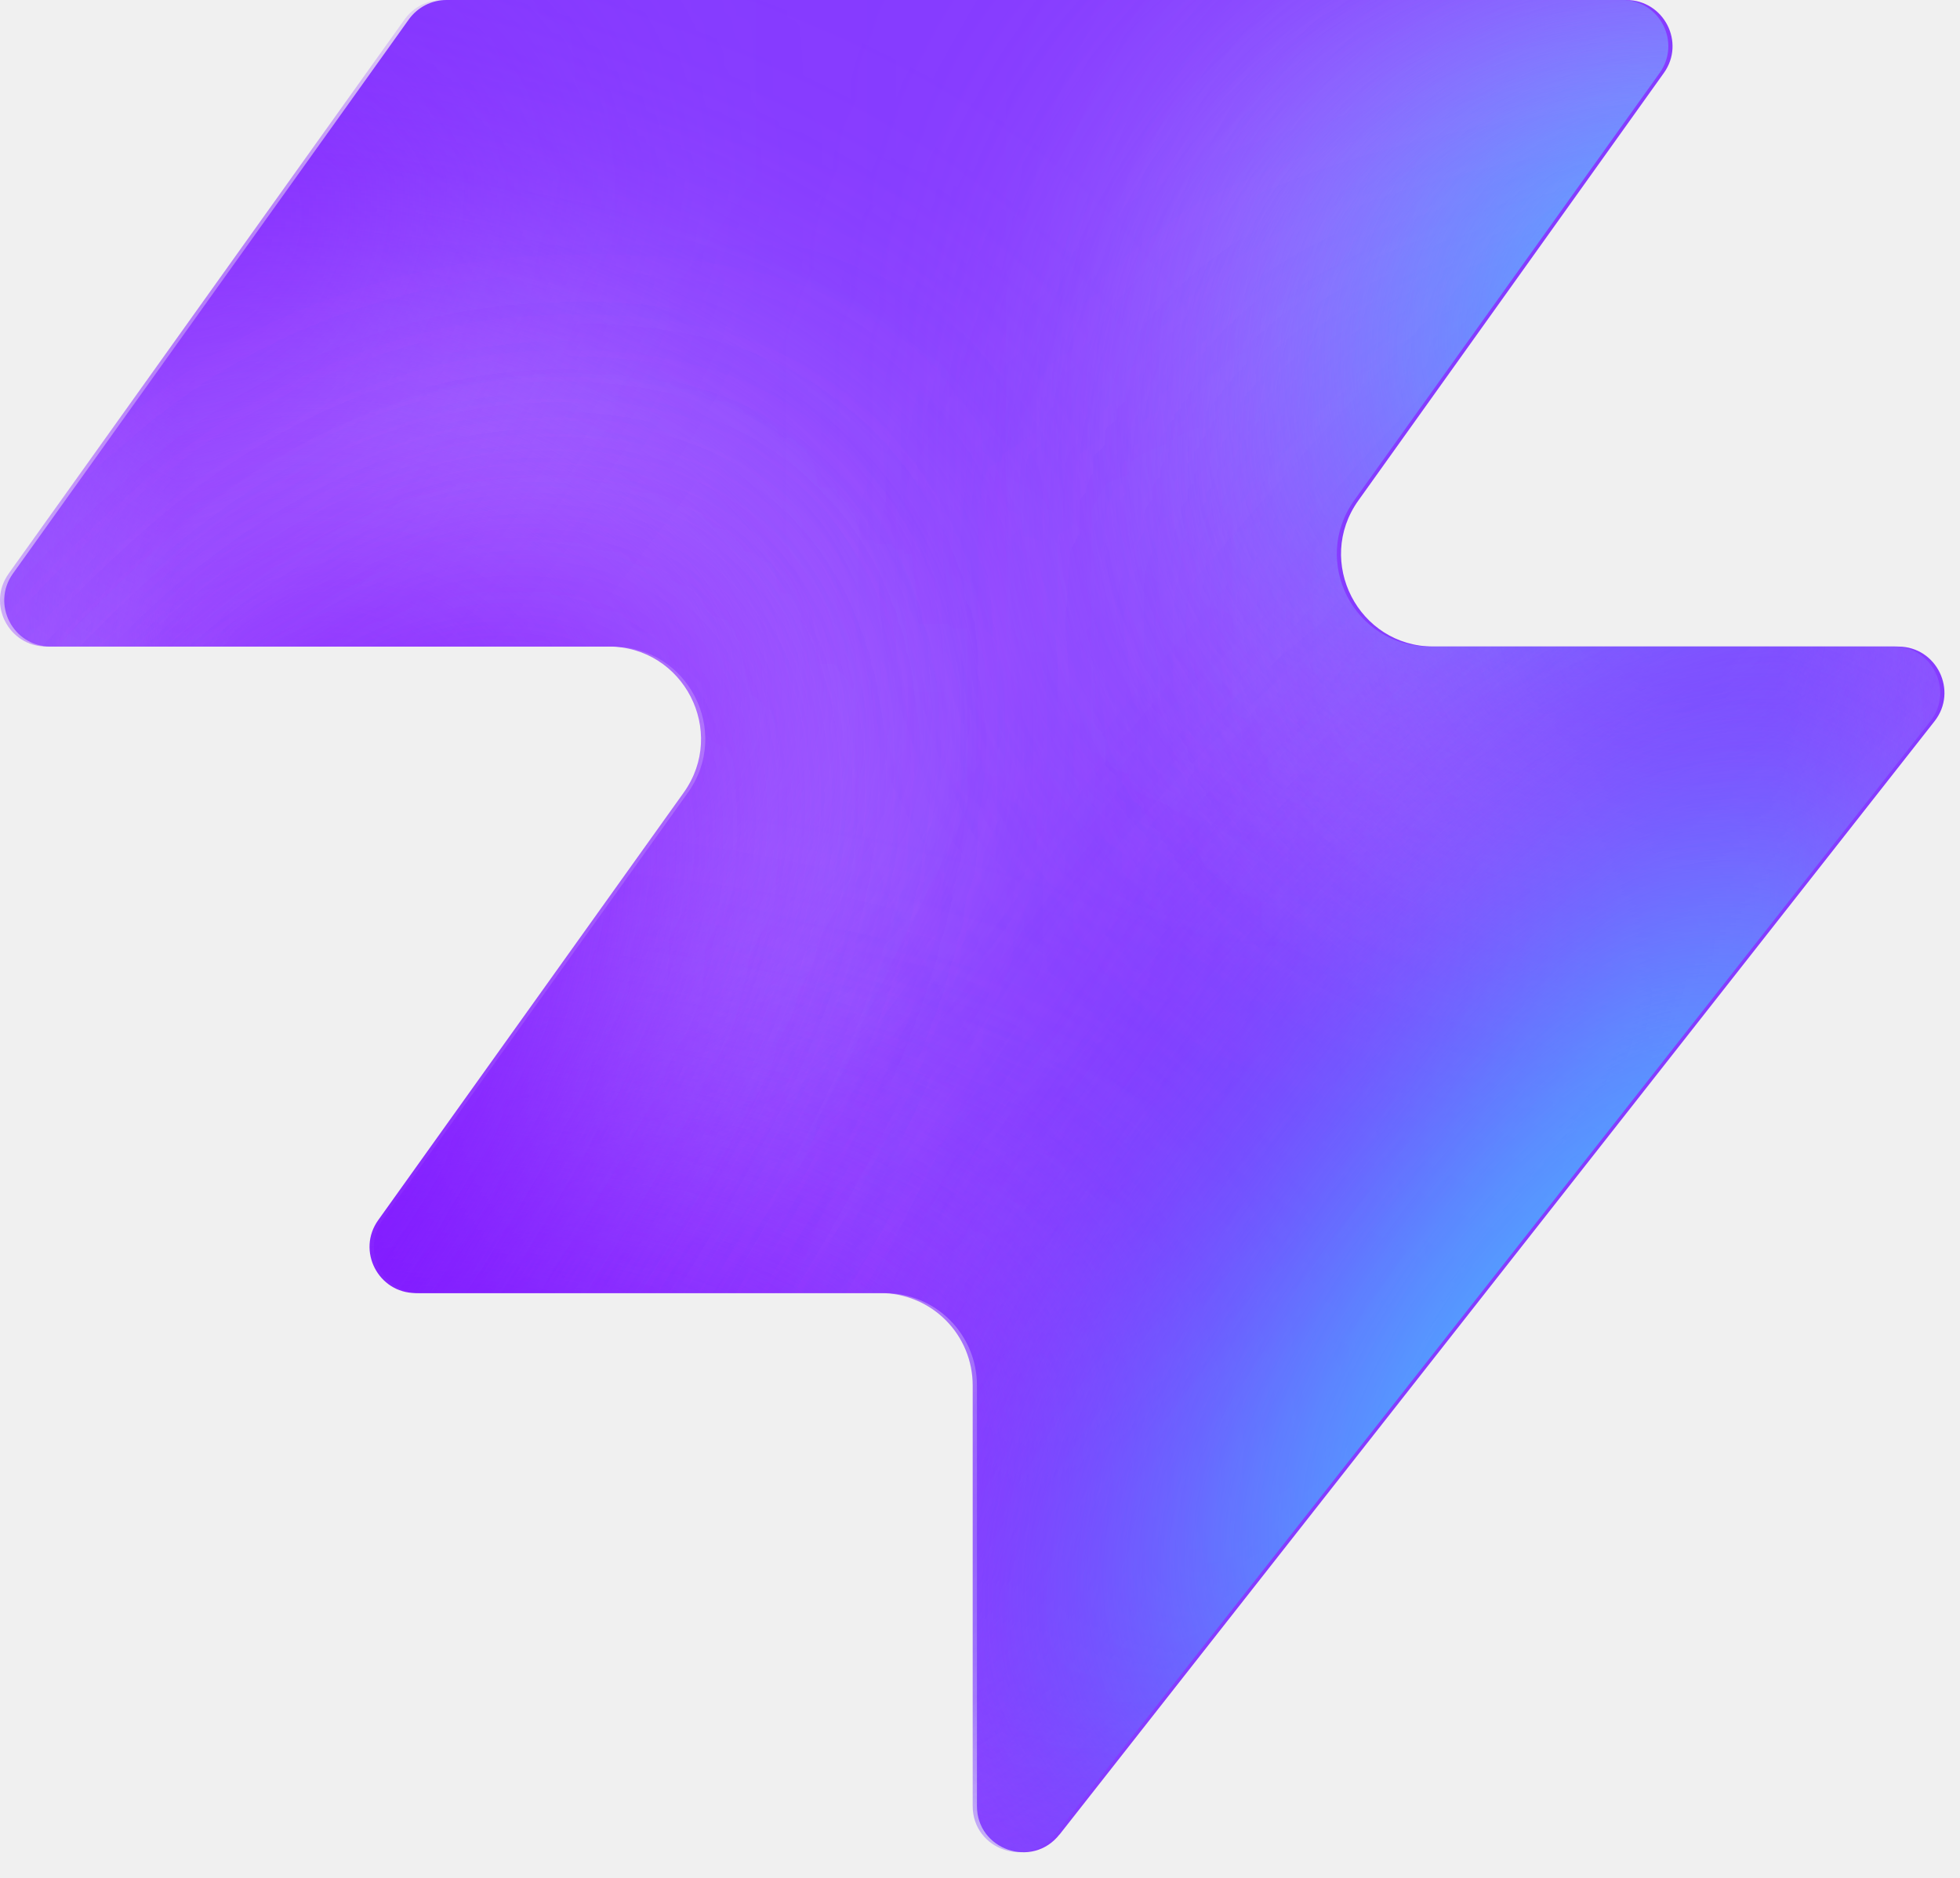
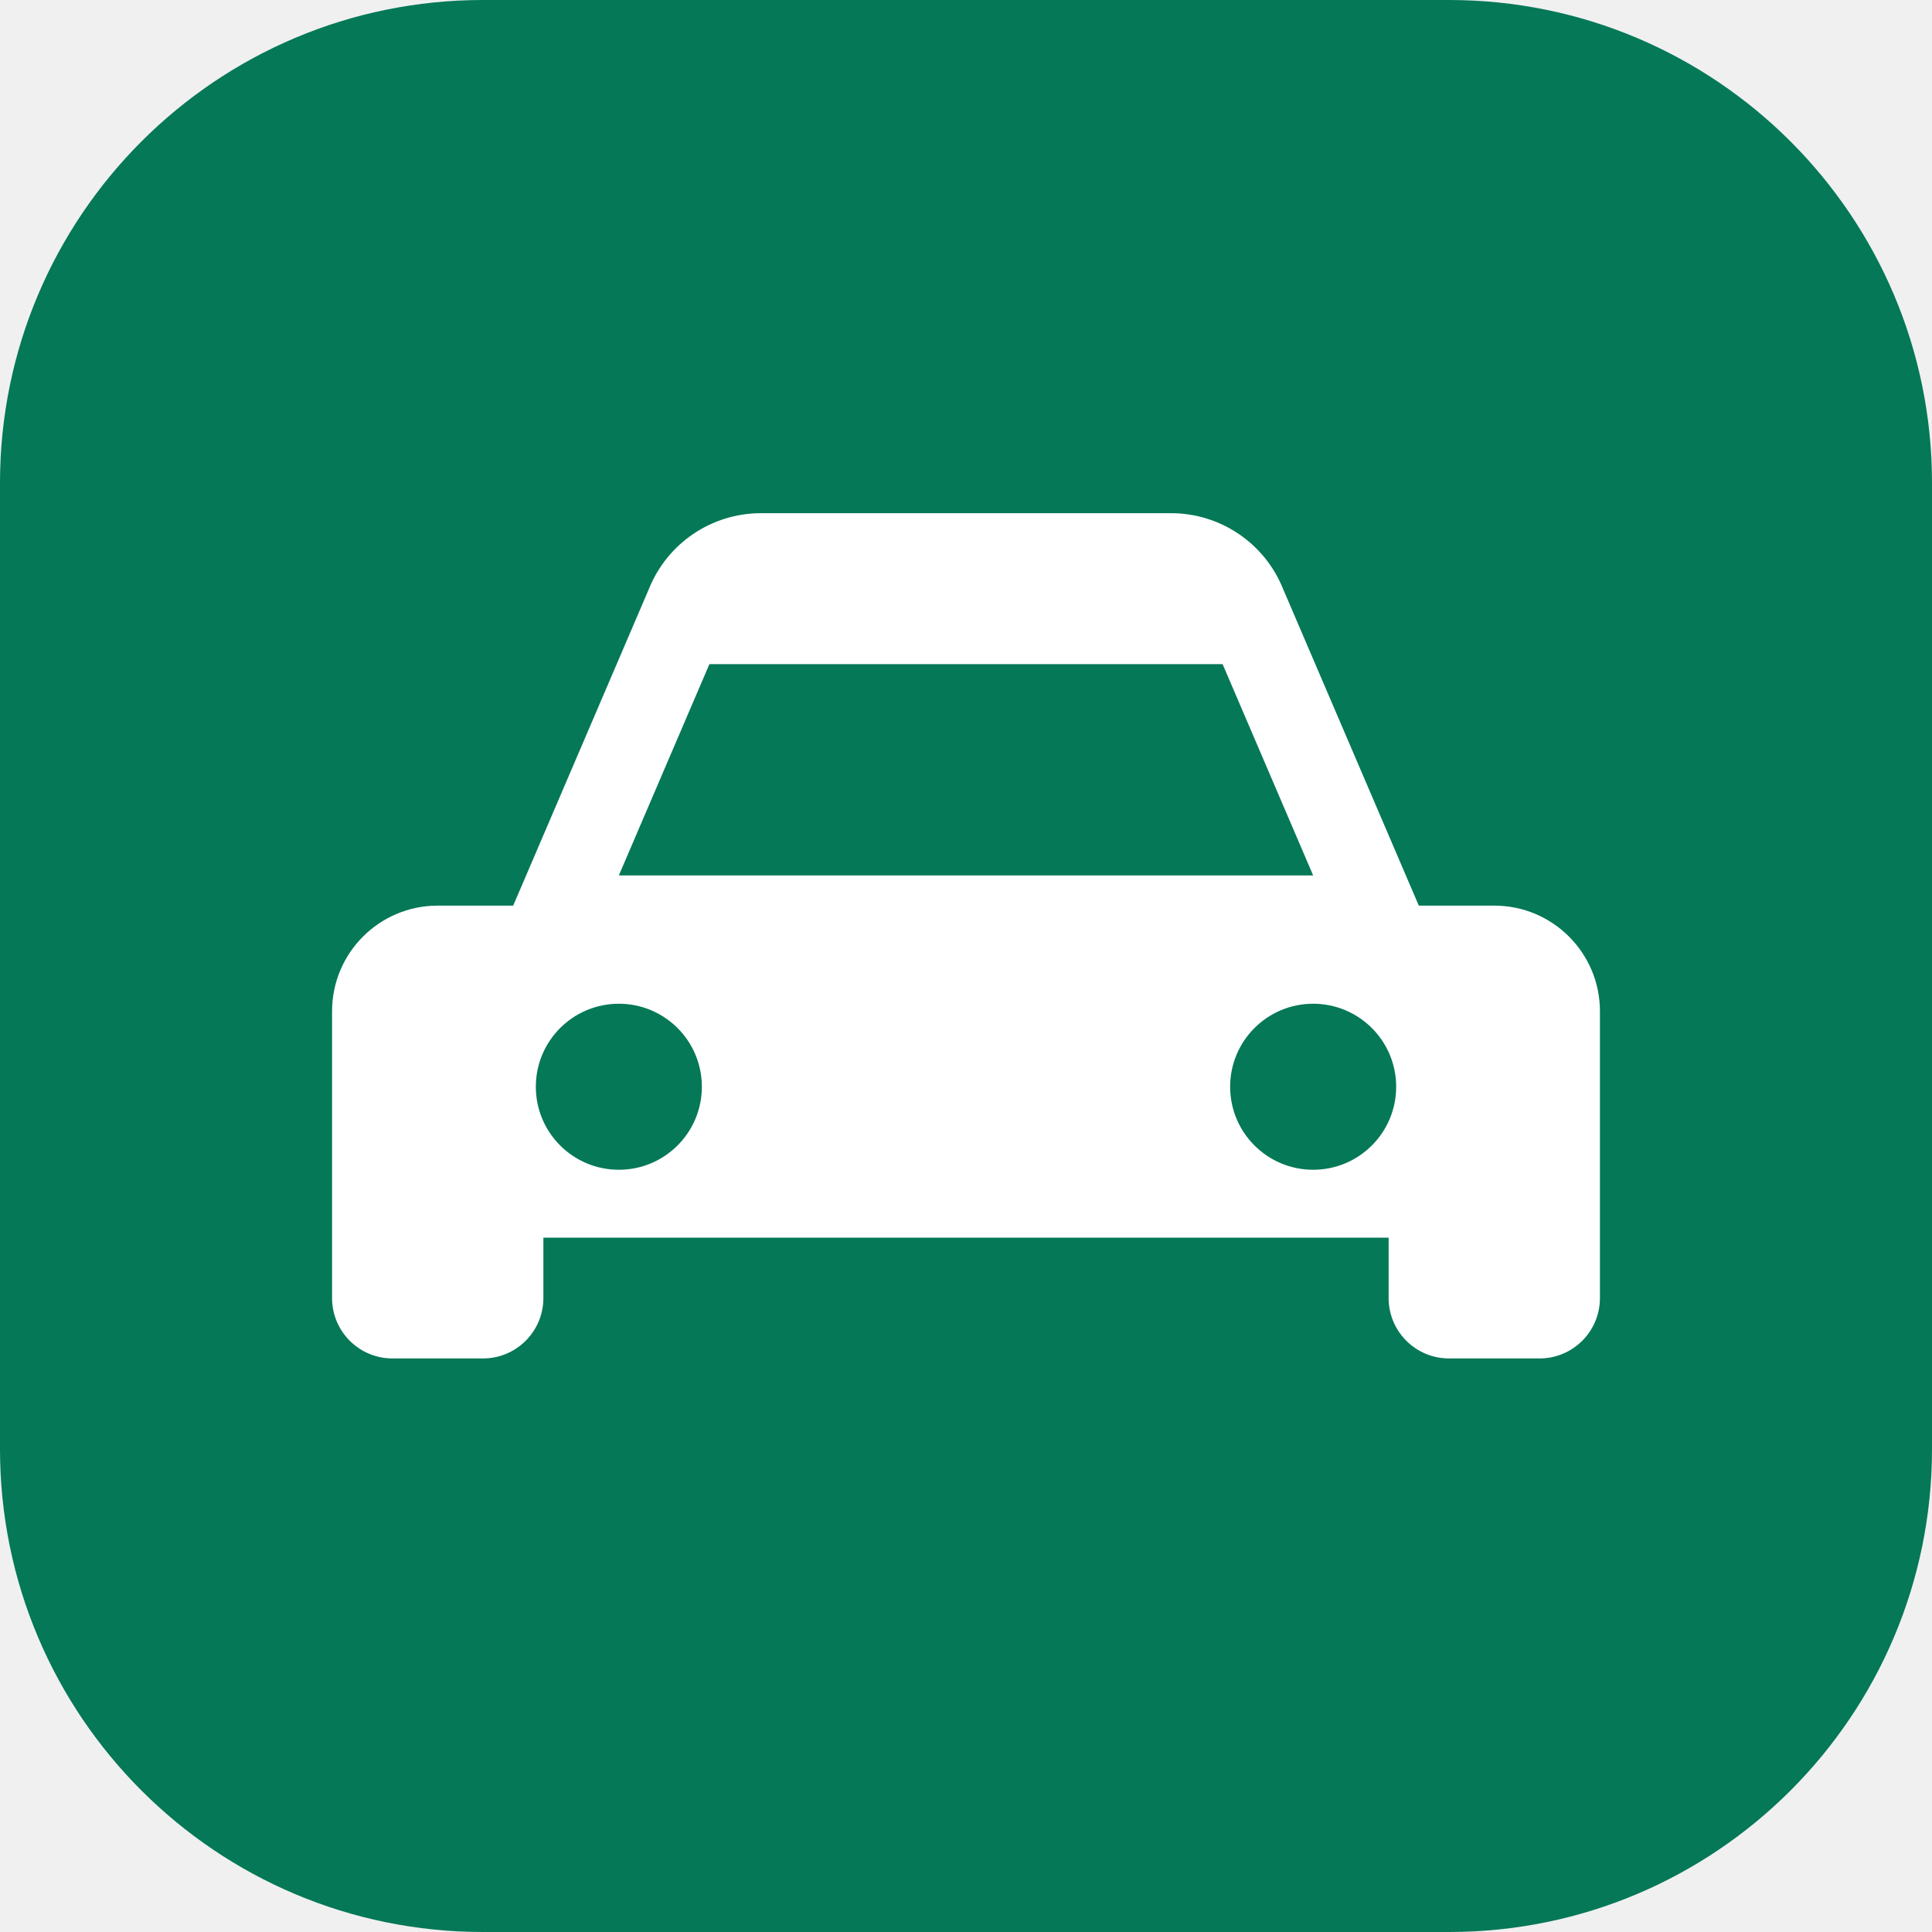
- <svg xmlns="http://www.w3.org/2000/svg" width="48" height="46" fill="none" viewBox="0 0 48 46">
-   <path fill="#863bff" d="M25.946 44.938c-.664.845-2.021.375-2.021-.698V33.937a2.26 2.26 0 0 0-2.262-2.262H10.287c-.92 0-1.456-1.04-.92-1.788l7.48-10.471c1.07-1.497 0-3.578-1.842-3.578H1.237c-.92 0-1.456-1.04-.92-1.788L10.013.474c.214-.297.556-.474.92-.474h28.894c.92 0 1.456 1.04.92 1.788l-7.48 10.471c-1.07 1.498 0 3.579 1.842 3.579h11.377c.943 0 1.473 1.088.89 1.83L25.947 44.94z" style="fill:#863bff;fill:color(display-p3 .525 .23 1);fill-opacity:1" />
-   <mask id="a" width="48" height="46" x="0" y="0" maskUnits="userSpaceOnUse" style="mask-type:alpha">
-     <path fill="#000" d="M25.842 44.938c-.664.844-2.021.375-2.021-.698V33.937a2.26 2.26 0 0 0-2.262-2.262H10.183c-.92 0-1.456-1.04-.92-1.788l7.48-10.471c1.07-1.498 0-3.579-1.842-3.579H1.133c-.92 0-1.456-1.04-.92-1.787L9.91.473c.214-.297.556-.474.92-.474h28.894c.92 0 1.456 1.04.92 1.788l-7.48 10.471c-1.07 1.498 0 3.578 1.842 3.578h11.377c.943 0 1.473 1.088.89 1.832L25.843 44.94z" style="fill:#000;fill-opacity:1" />
-   </mask>
-   <g mask="url(#a)">
-     <g filter="url(#b)">
-       <ellipse cx="5.508" cy="14.704" fill="#ede6ff" rx="5.508" ry="14.704" style="fill:#ede6ff;fill:color(display-p3 .927 .903 1);fill-opacity:1" transform="matrix(.00324 1 1 -.00324 -4.47 31.516)" />
-     </g>
-     <g filter="url(#c)">
-       <ellipse cx="10.399" cy="29.851" fill="#ede6ff" rx="10.399" ry="29.851" style="fill:#ede6ff;fill:color(display-p3 .927 .903 1);fill-opacity:1" transform="matrix(.00324 1 1 -.00324 -39.328 7.883)" />
-     </g>
-     <g filter="url(#d)">
-       <ellipse cx="5.508" cy="30.487" fill="#7e14ff" rx="5.508" ry="30.487" style="fill:#7e14ff;fill:color(display-p3 .492 .077 1);fill-opacity:1" transform="rotate(89.814 -25.913 -14.639)scale(1 -1)" />
-     </g>
-     <g filter="url(#e)">
-       <ellipse cx="5.508" cy="30.599" fill="#7e14ff" rx="5.508" ry="30.599" style="fill:#7e14ff;fill:color(display-p3 .492 .077 1);fill-opacity:1" transform="rotate(89.814 -32.644 -3.334)scale(1 -1)" />
-     </g>
-     <g filter="url(#f)">
-       <ellipse cx="5.508" cy="30.599" fill="#7e14ff" rx="5.508" ry="30.599" style="fill:#7e14ff;fill:color(display-p3 .492 .077 1);fill-opacity:1" transform="matrix(.00324 1 1 -.00324 -34.34 30.47)" />
-     </g>
-     <g filter="url(#g)">
-       <ellipse cx="14.072" cy="22.078" fill="#ede6ff" rx="14.072" ry="22.078" style="fill:#ede6ff;fill:color(display-p3 .927 .903 1);fill-opacity:1" transform="rotate(93.35 24.506 48.493)scale(-1 1)" />
-     </g>
-     <g filter="url(#h)">
-       <ellipse cx="3.47" cy="21.501" fill="#7e14ff" rx="3.47" ry="21.501" style="fill:#7e14ff;fill:color(display-p3 .492 .077 1);fill-opacity:1" transform="rotate(89.009 28.708 47.59)scale(-1 1)" />
-     </g>
-     <g filter="url(#i)">
-       <ellipse cx="3.47" cy="21.501" fill="#7e14ff" rx="3.47" ry="21.501" style="fill:#7e14ff;fill:color(display-p3 .492 .077 1);fill-opacity:1" transform="rotate(89.009 28.708 47.59)scale(-1 1)" />
-     </g>
-     <g filter="url(#j)">
-       <ellipse cx=".387" cy="8.972" fill="#7e14ff" rx="4.407" ry="29.108" style="fill:#7e14ff;fill:color(display-p3 .492 .077 1);fill-opacity:1" transform="rotate(39.51 .387 8.972)" />
-     </g>
-     <g filter="url(#k)">
-       <ellipse cx="47.523" cy="-6.092" fill="#7e14ff" rx="4.407" ry="29.108" style="fill:#7e14ff;fill:color(display-p3 .492 .077 1);fill-opacity:1" transform="rotate(37.892 47.523 -6.092)" />
-     </g>
-     <g filter="url(#l)">
-       <ellipse cx="41.412" cy="6.333" fill="#47bfff" rx="5.971" ry="9.665" style="fill:#47bfff;fill:color(display-p3 .28 .748 1);fill-opacity:1" transform="rotate(37.892 41.412 6.333)" />
-     </g>
-     <g filter="url(#m)">
-       <ellipse cx="-1.879" cy="38.332" fill="#7e14ff" rx="4.407" ry="29.108" style="fill:#7e14ff;fill:color(display-p3 .492 .077 1);fill-opacity:1" transform="rotate(37.892 -1.88 38.332)" />
-     </g>
-     <g filter="url(#n)">
-       <ellipse cx="-1.879" cy="38.332" fill="#7e14ff" rx="4.407" ry="29.108" style="fill:#7e14ff;fill:color(display-p3 .492 .077 1);fill-opacity:1" transform="rotate(37.892 -1.88 38.332)" />
-     </g>
-     <g filter="url(#o)">
-       <ellipse cx="35.651" cy="29.907" fill="#7e14ff" rx="4.407" ry="29.108" style="fill:#7e14ff;fill:color(display-p3 .492 .077 1);fill-opacity:1" transform="rotate(37.892 35.651 29.907)" />
-     </g>
-     <g filter="url(#p)">
-       <ellipse cx="38.418" cy="32.4" fill="#47bfff" rx="5.971" ry="15.297" style="fill:#47bfff;fill:color(display-p3 .28 .748 1);fill-opacity:1" transform="rotate(37.892 38.418 32.4)" />
-     </g>
-   </g>
-   <defs>
-     <filter id="b" width="60.045" height="41.654" x="-19.77" y="16.149" color-interpolation-filters="sRGB" filterUnits="userSpaceOnUse">
-       <feFlood flood-opacity="0" result="BackgroundImageFix" />
-       <feBlend in="SourceGraphic" in2="BackgroundImageFix" result="shape" />
-       <feGaussianBlur result="effect1_foregroundBlur_2002_17158" stdDeviation="7.659" />
-     </filter>
-     <filter id="c" width="90.34" height="51.437" x="-54.613" y="-7.533" color-interpolation-filters="sRGB" filterUnits="userSpaceOnUse">
-       <feFlood flood-opacity="0" result="BackgroundImageFix" />
-       <feBlend in="SourceGraphic" in2="BackgroundImageFix" result="shape" />
-       <feGaussianBlur result="effect1_foregroundBlur_2002_17158" stdDeviation="7.659" />
-     </filter>
-     <filter id="d" width="79.355" height="29.4" x="-49.64" y="2.03" color-interpolation-filters="sRGB" filterUnits="userSpaceOnUse">
-       <feFlood flood-opacity="0" result="BackgroundImageFix" />
-       <feBlend in="SourceGraphic" in2="BackgroundImageFix" result="shape" />
-       <feGaussianBlur result="effect1_foregroundBlur_2002_17158" stdDeviation="4.596" />
-     </filter>
-     <filter id="e" width="79.579" height="29.4" x="-45.045" y="20.029" color-interpolation-filters="sRGB" filterUnits="userSpaceOnUse">
-       <feFlood flood-opacity="0" result="BackgroundImageFix" />
-       <feBlend in="SourceGraphic" in2="BackgroundImageFix" result="shape" />
-       <feGaussianBlur result="effect1_foregroundBlur_2002_17158" stdDeviation="4.596" />
-     </filter>
-     <filter id="f" width="79.579" height="29.4" x="-43.513" y="21.178" color-interpolation-filters="sRGB" filterUnits="userSpaceOnUse">
-       <feFlood flood-opacity="0" result="BackgroundImageFix" />
-       <feBlend in="SourceGraphic" in2="BackgroundImageFix" result="shape" />
-       <feGaussianBlur result="effect1_foregroundBlur_2002_17158" stdDeviation="4.596" />
-     </filter>
-     <filter id="g" width="74.749" height="58.852" x="15.756" y="-17.901" color-interpolation-filters="sRGB" filterUnits="userSpaceOnUse">
-       <feFlood flood-opacity="0" result="BackgroundImageFix" />
-       <feBlend in="SourceGraphic" in2="BackgroundImageFix" result="shape" />
-       <feGaussianBlur result="effect1_foregroundBlur_2002_17158" stdDeviation="7.659" />
-     </filter>
-     <filter id="h" width="61.377" height="25.362" x="23.548" y="2.284" color-interpolation-filters="sRGB" filterUnits="userSpaceOnUse">
-       <feFlood flood-opacity="0" result="BackgroundImageFix" />
-       <feBlend in="SourceGraphic" in2="BackgroundImageFix" result="shape" />
-       <feGaussianBlur result="effect1_foregroundBlur_2002_17158" stdDeviation="4.596" />
-     </filter>
-     <filter id="i" width="61.377" height="25.362" x="23.548" y="2.284" color-interpolation-filters="sRGB" filterUnits="userSpaceOnUse">
-       <feFlood flood-opacity="0" result="BackgroundImageFix" />
-       <feBlend in="SourceGraphic" in2="BackgroundImageFix" result="shape" />
-       <feGaussianBlur result="effect1_foregroundBlur_2002_17158" stdDeviation="4.596" />
-     </filter>
-     <filter id="j" width="56.045" height="63.649" x="-27.636" y="-22.853" color-interpolation-filters="sRGB" filterUnits="userSpaceOnUse">
-       <feFlood flood-opacity="0" result="BackgroundImageFix" />
-       <feBlend in="SourceGraphic" in2="BackgroundImageFix" result="shape" />
-       <feGaussianBlur result="effect1_foregroundBlur_2002_17158" stdDeviation="4.596" />
-     </filter>
-     <filter id="k" width="54.814" height="64.646" x="20.116" y="-38.415" color-interpolation-filters="sRGB" filterUnits="userSpaceOnUse">
-       <feFlood flood-opacity="0" result="BackgroundImageFix" />
-       <feBlend in="SourceGraphic" in2="BackgroundImageFix" result="shape" />
-       <feGaussianBlur result="effect1_foregroundBlur_2002_17158" stdDeviation="4.596" />
-     </filter>
-     <filter id="l" width="33.541" height="35.313" x="24.641" y="-11.323" color-interpolation-filters="sRGB" filterUnits="userSpaceOnUse">
-       <feFlood flood-opacity="0" result="BackgroundImageFix" />
-       <feBlend in="SourceGraphic" in2="BackgroundImageFix" result="shape" />
-       <feGaussianBlur result="effect1_foregroundBlur_2002_17158" stdDeviation="4.596" />
-     </filter>
-     <filter id="m" width="54.814" height="64.646" x="-29.286" y="6.009" color-interpolation-filters="sRGB" filterUnits="userSpaceOnUse">
-       <feFlood flood-opacity="0" result="BackgroundImageFix" />
-       <feBlend in="SourceGraphic" in2="BackgroundImageFix" result="shape" />
-       <feGaussianBlur result="effect1_foregroundBlur_2002_17158" stdDeviation="4.596" />
-     </filter>
-     <filter id="n" width="54.814" height="64.646" x="-29.286" y="6.009" color-interpolation-filters="sRGB" filterUnits="userSpaceOnUse">
-       <feFlood flood-opacity="0" result="BackgroundImageFix" />
-       <feBlend in="SourceGraphic" in2="BackgroundImageFix" result="shape" />
-       <feGaussianBlur result="effect1_foregroundBlur_2002_17158" stdDeviation="4.596" />
-     </filter>
-     <filter id="o" width="54.814" height="64.646" x="8.244" y="-2.416" color-interpolation-filters="sRGB" filterUnits="userSpaceOnUse">
-       <feFlood flood-opacity="0" result="BackgroundImageFix" />
-       <feBlend in="SourceGraphic" in2="BackgroundImageFix" result="shape" />
-       <feGaussianBlur result="effect1_foregroundBlur_2002_17158" stdDeviation="4.596" />
-     </filter>
-     <filter id="p" width="39.409" height="43.623" x="18.713" y="10.588" color-interpolation-filters="sRGB" filterUnits="userSpaceOnUse">
-       <feFlood flood-opacity="0" result="BackgroundImageFix" />
-       <feBlend in="SourceGraphic" in2="BackgroundImageFix" result="shape" />
-       <feGaussianBlur result="effect1_foregroundBlur_2002_17158" stdDeviation="4.596" />
-     </filter>
-   </defs>
+ <svg xmlns="http://www.w3.org/2000/svg" viewBox="0 0 64 64" fill="none">
+   <rect width="64" height="64" rx="16" fill="#047857" />
+   <path d="M17 30l4.5-10.5A4 4 0 0 1 25.2 17h13.6a4 4 0 0 1 3.7 2.5L47 30h2.5A3.5 3.5 0 0 1 53 33.5V43a2 2 0 0 1-2 2h-3a2 2 0 0 1-2-2v-2H18v2a2 2 0 0 1-2 2h-3a2 2 0 0 1-2-2v-9.5A3.5 3.5 0 0 1 14.5 30H17Z" fill="#ffffff" />
+   <path d="M23.5 22l-3 7h23l-3-7h-17Z" fill="#047857" />
+   <circle cx="20.5" cy="36" r="2.75" fill="#047857" />
+   <circle cx="43.5" cy="36" r="2.75" fill="#047857" />
</svg>
